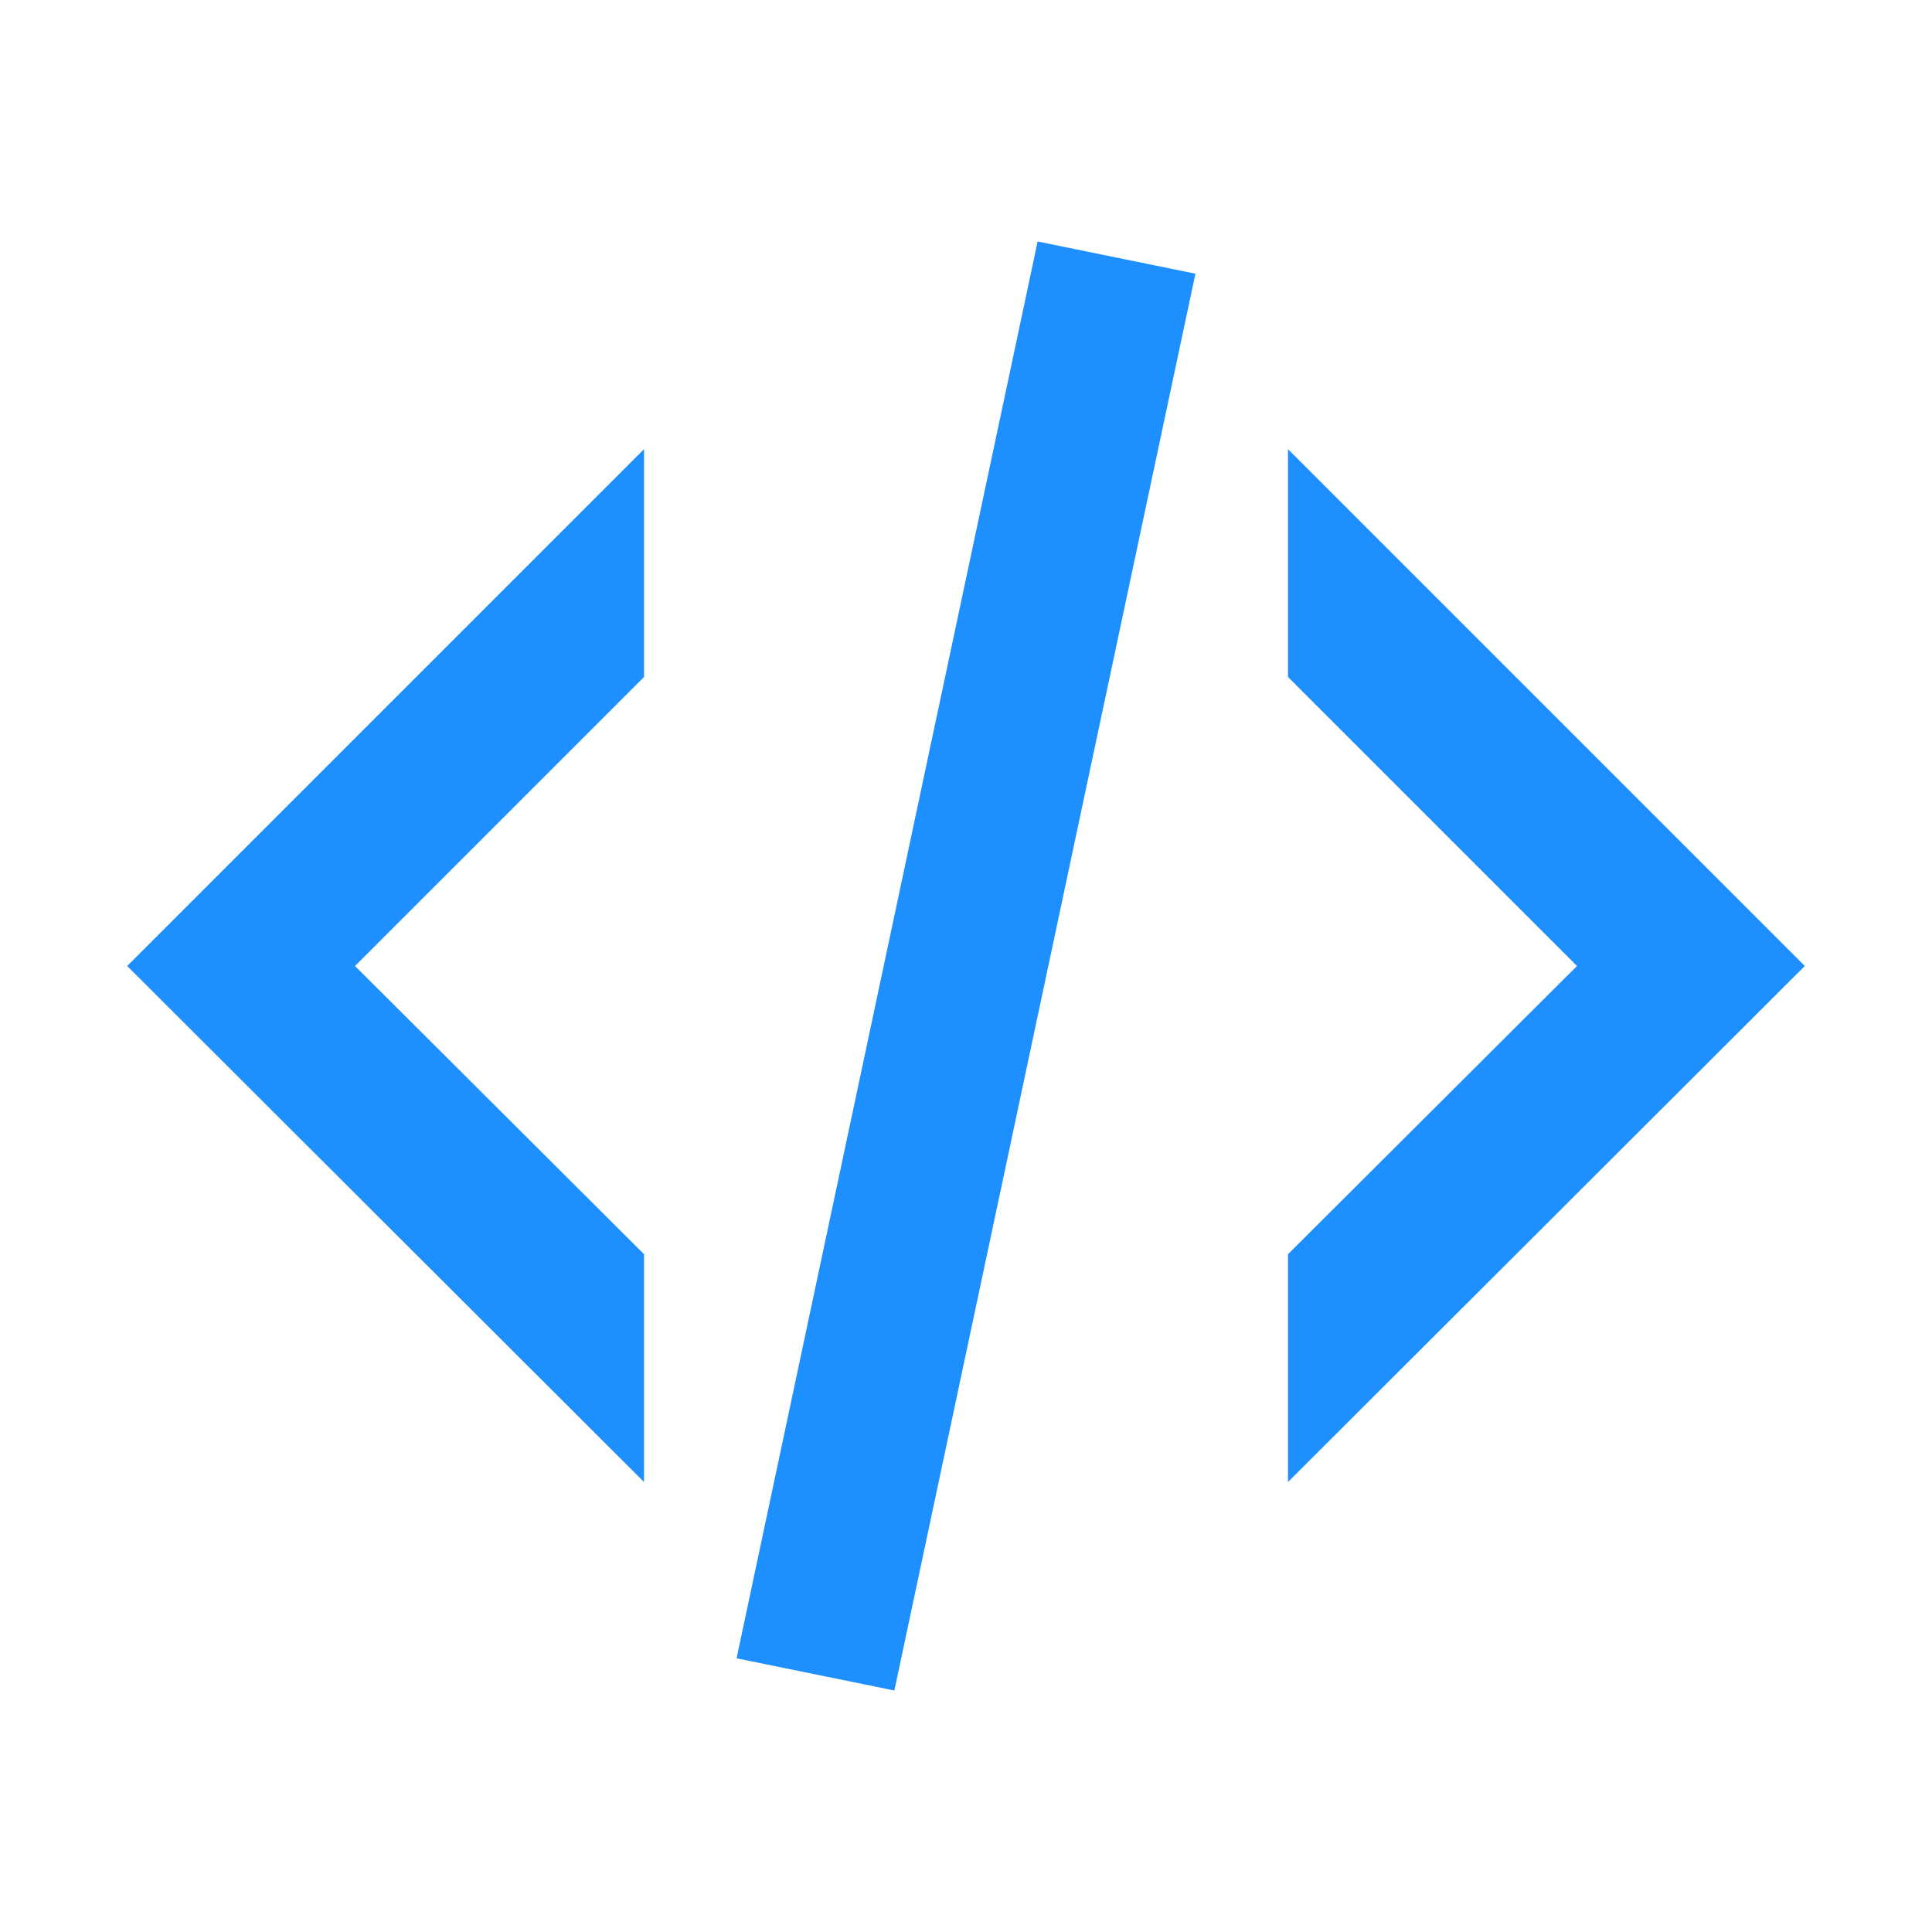
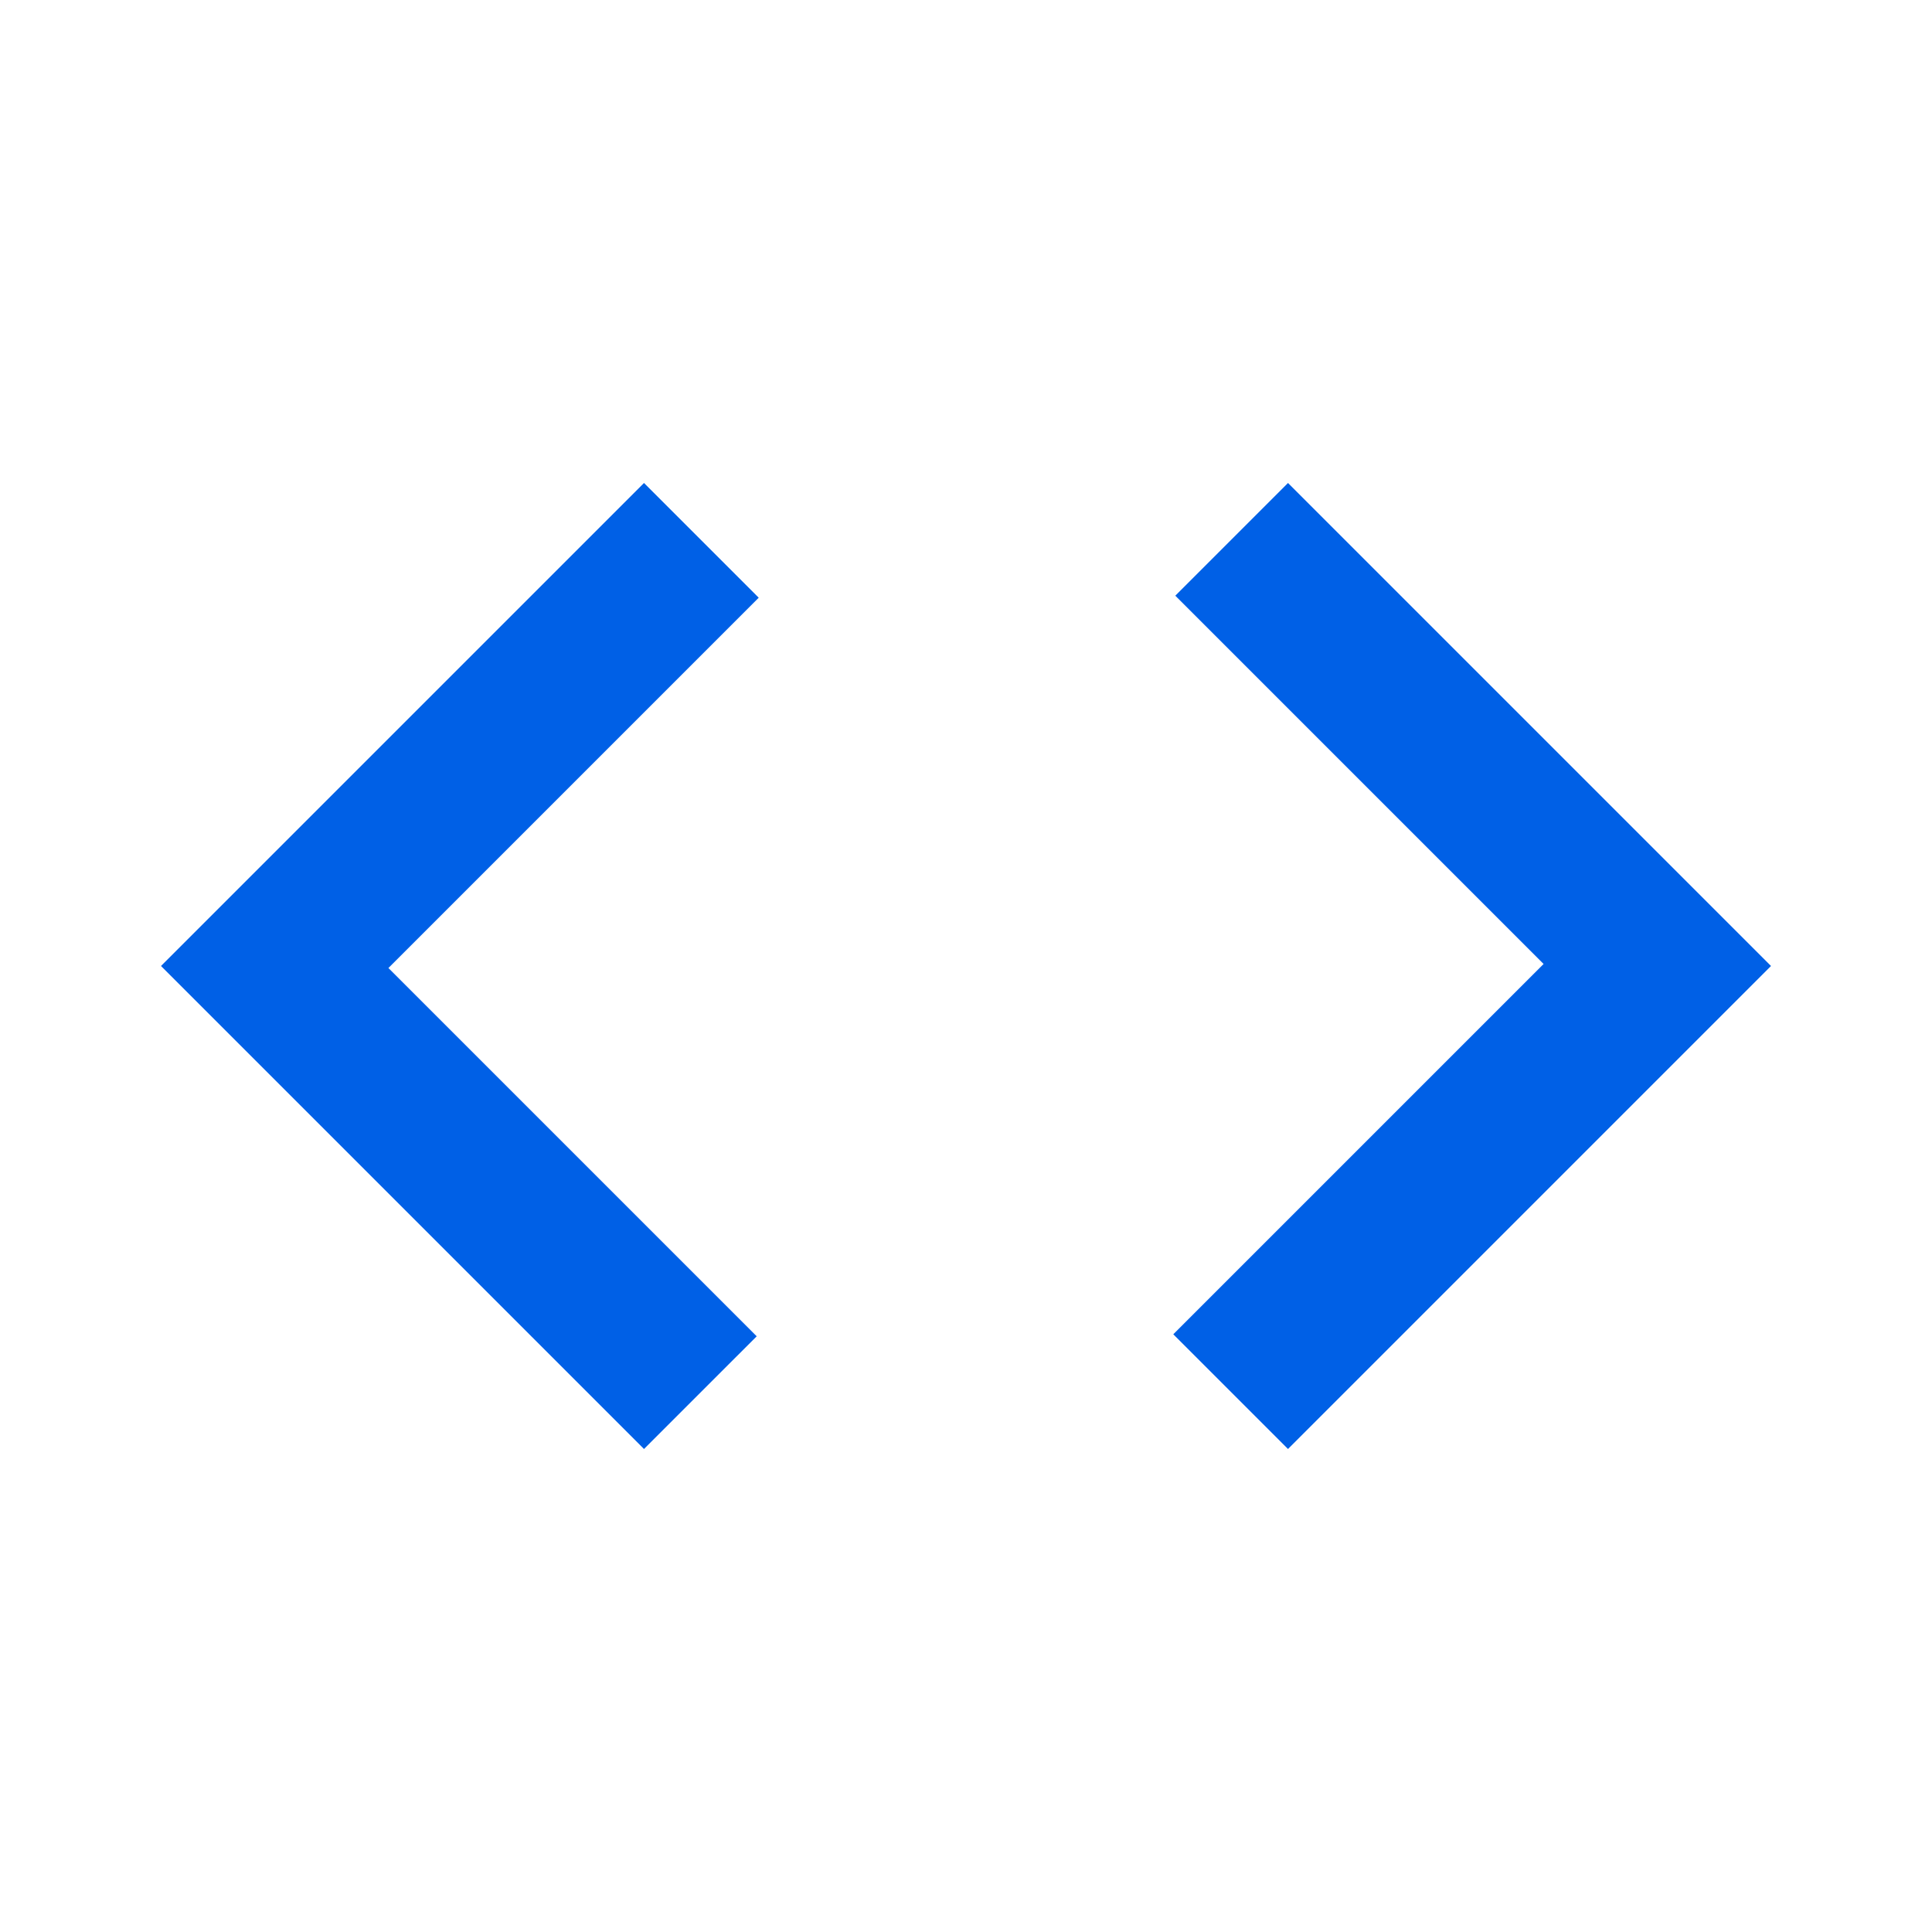
- <svg xmlns="http://www.w3.org/2000/svg" width="32" height="32" viewBox="0 0 24 24">
+ <svg xmlns="http://www.w3.org/2000/svg" width="24" height="24" viewBox="0 0 24 24">
  <path d="M0 0h24v24H0z" fill="none" />
-   <path fill="#1d8fff" d="m12.89 3l1.96.4L11.11 21l-1.96-.4zm6.7 9L16 8.41V5.58L22.42 12L16 18.41v-2.83zM1.58 12L8 5.58v2.83L4.41 12L8 15.58v2.83z" />
+   <path fill="#0060e6" d="m8 18l-6-6l6-6l1.425 1.425l-4.6 4.6L9.4 16.6zm8 0l-1.425-1.425l4.6-4.6L14.6 7.4L16 6l6 6z" />
</svg>
